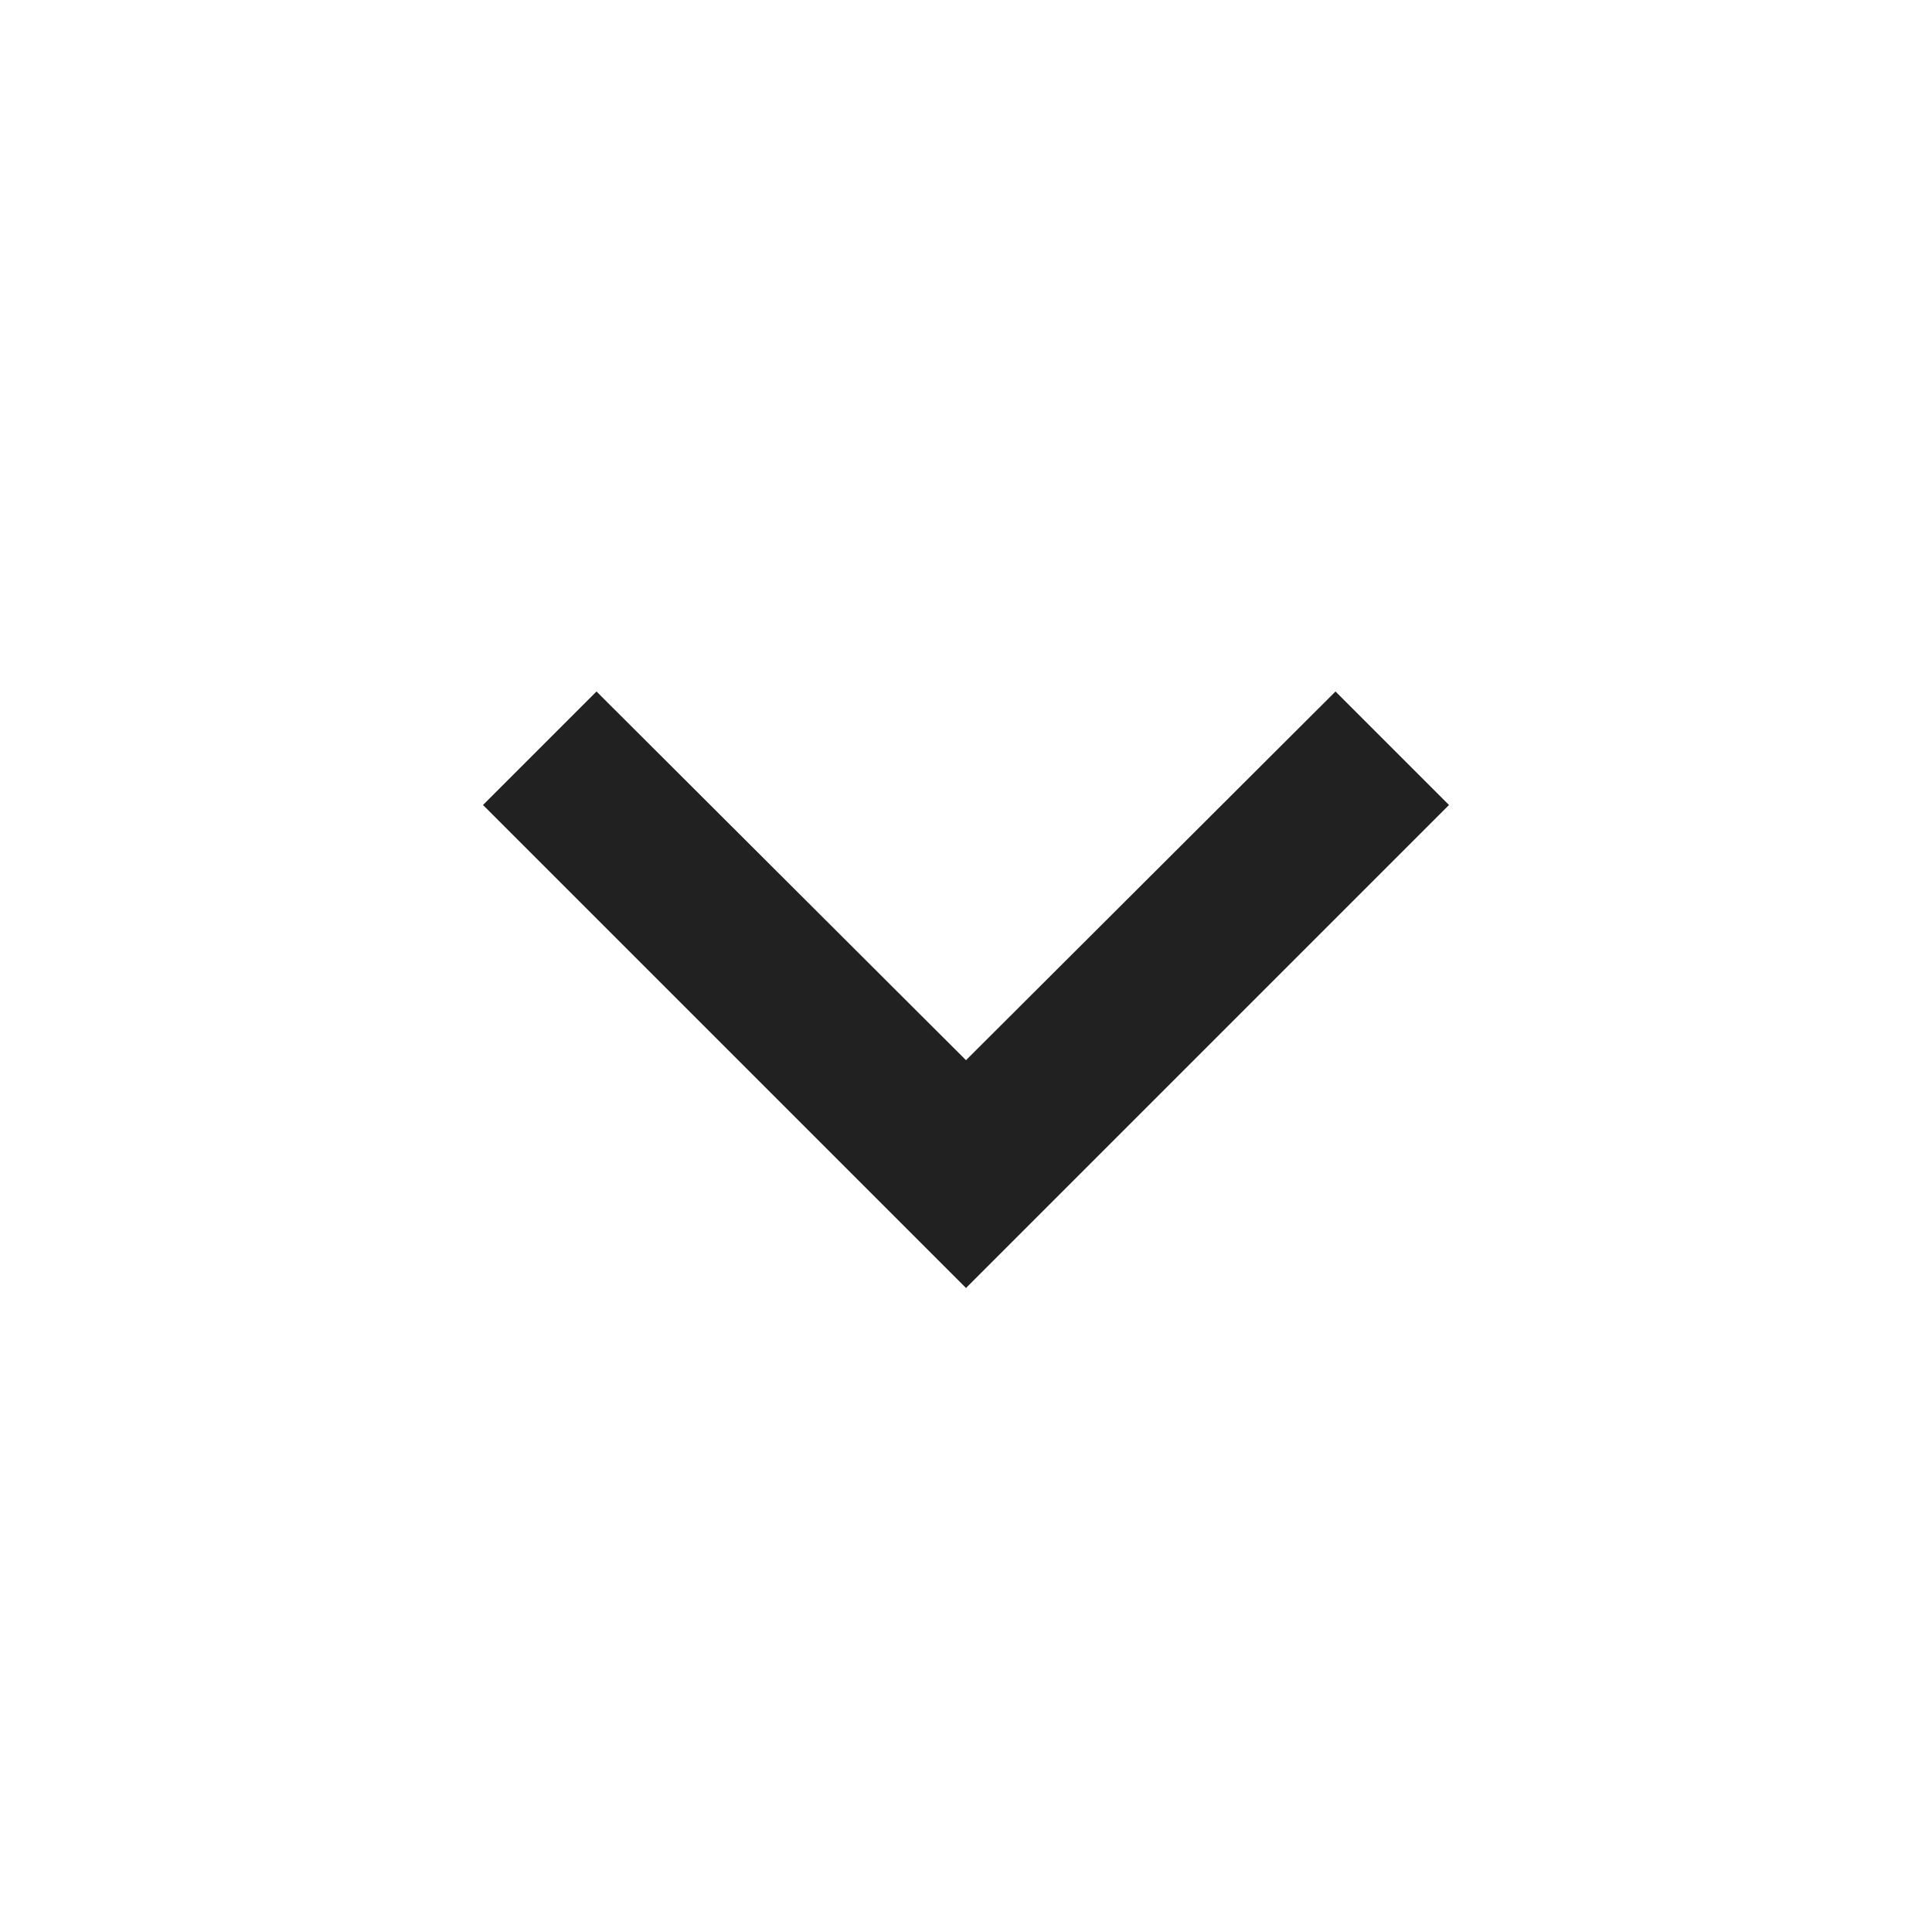
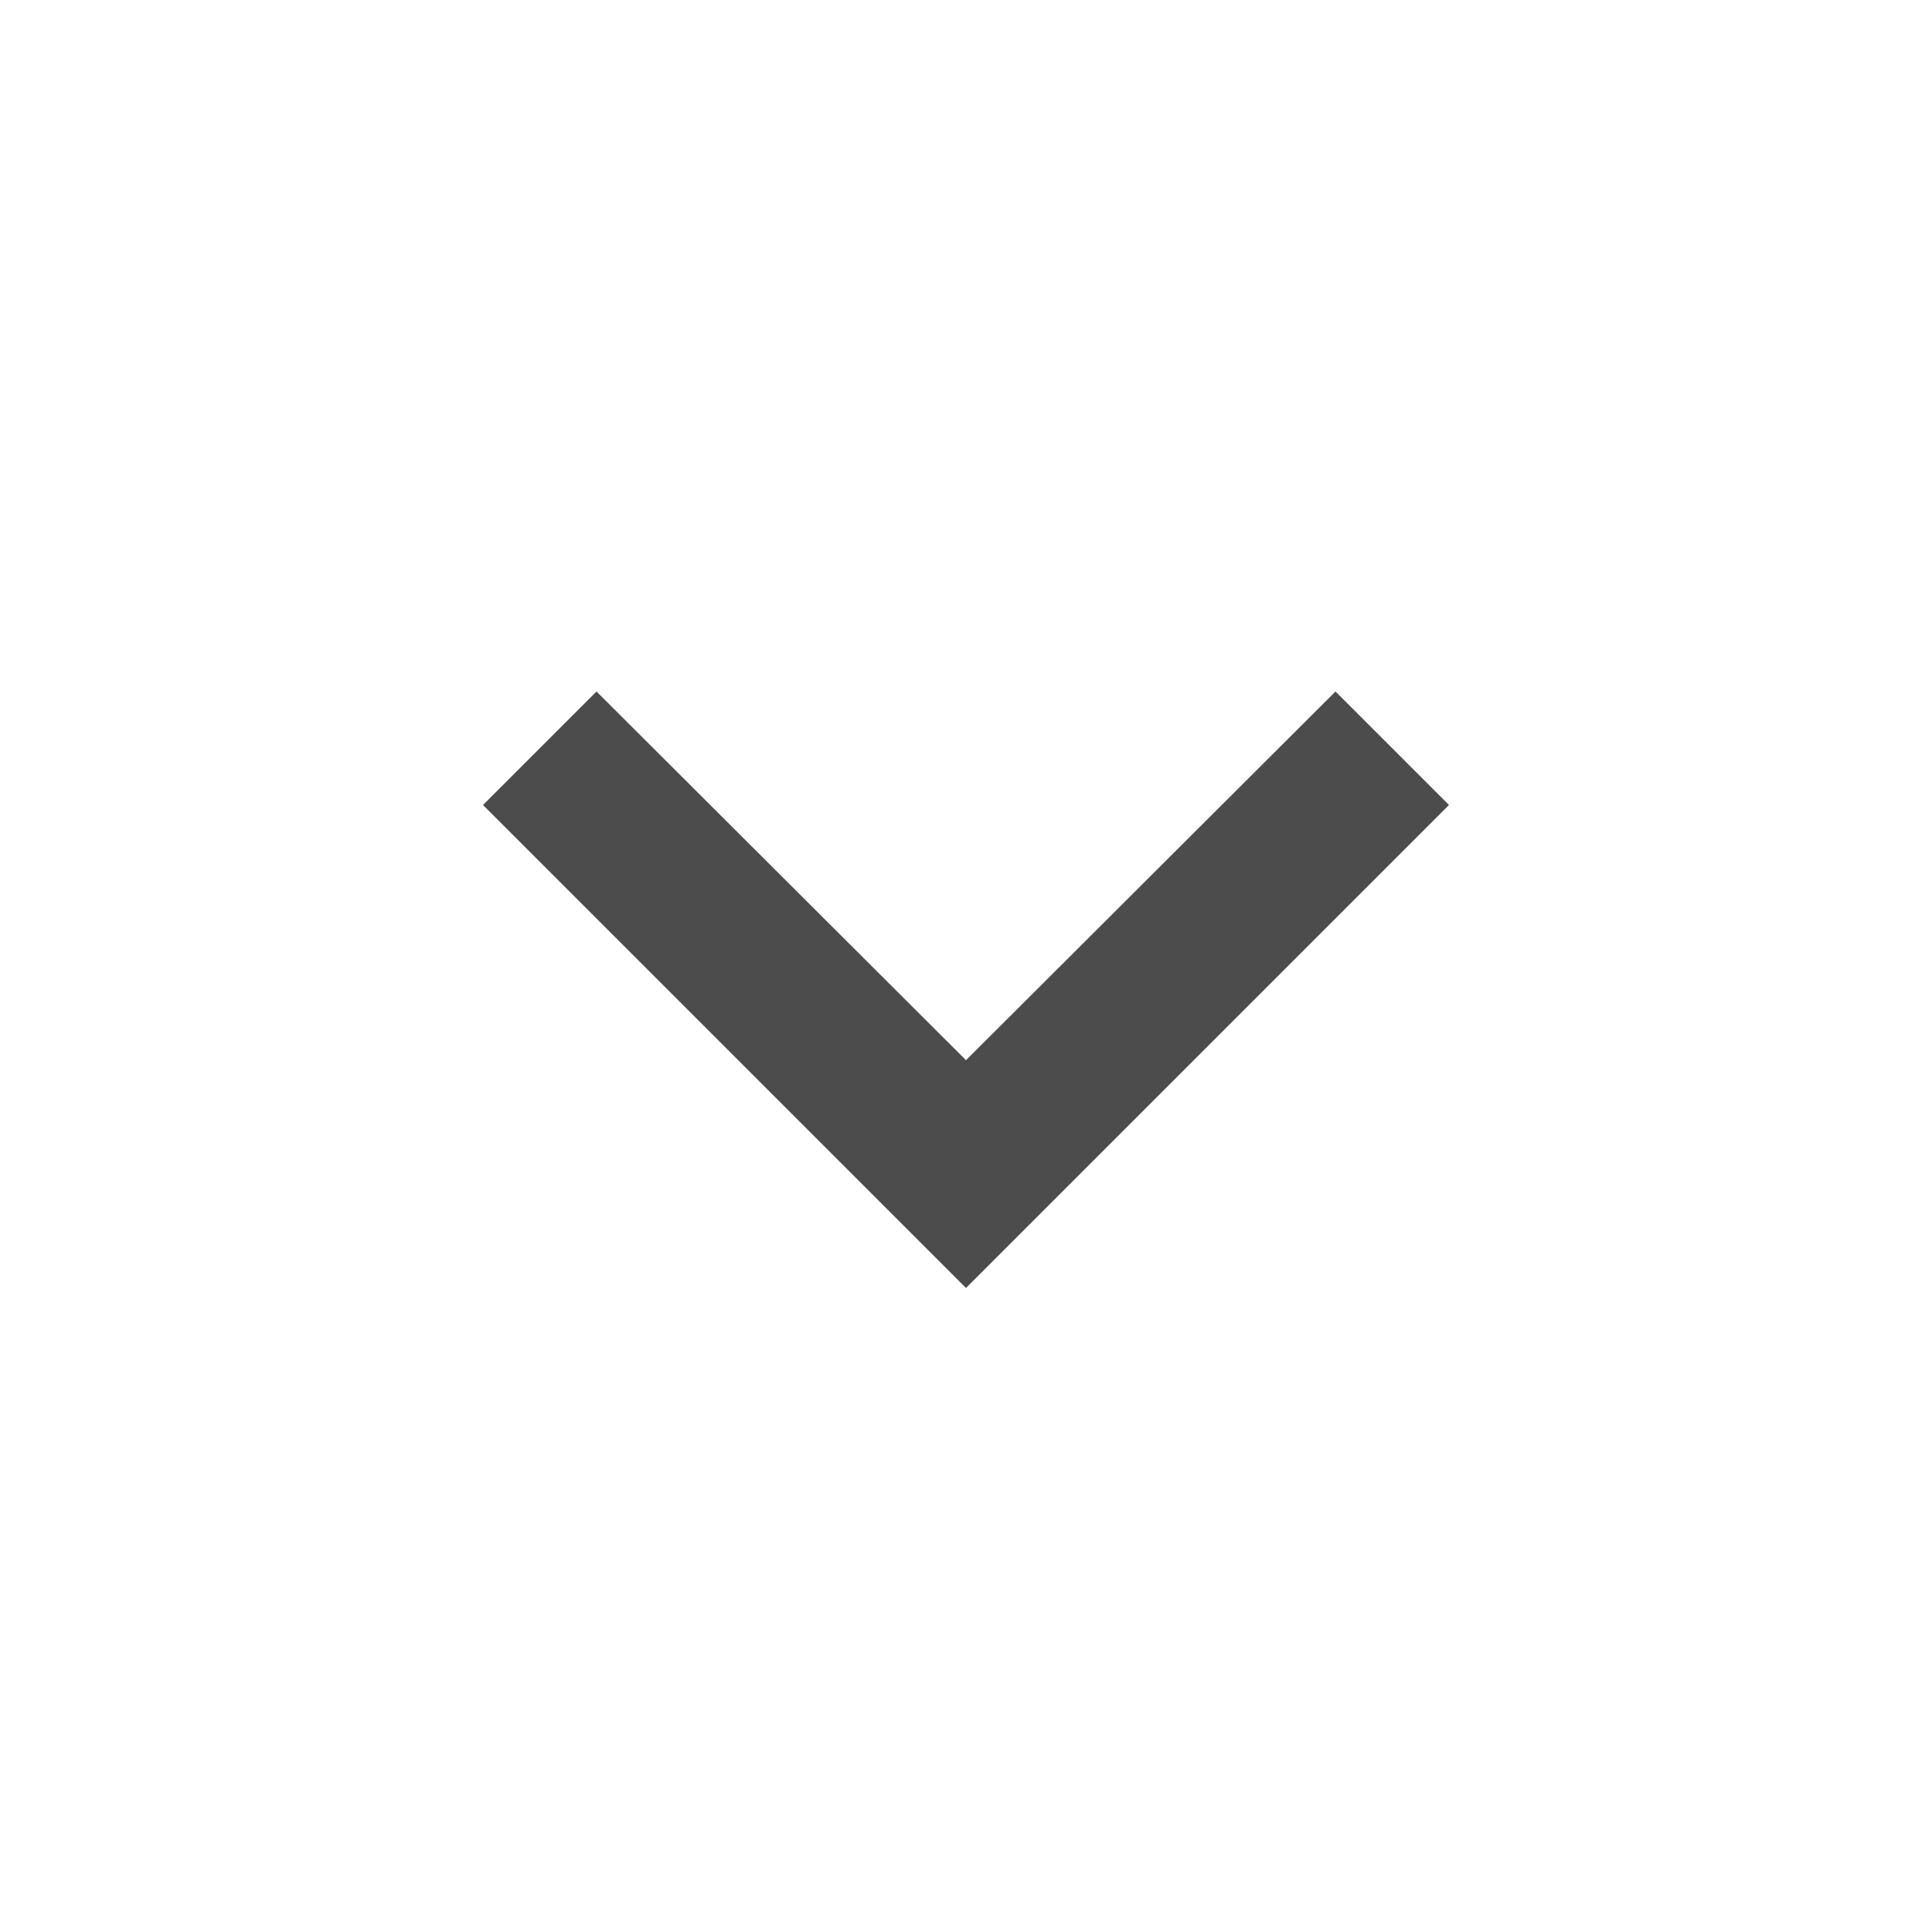
<svg xmlns="http://www.w3.org/2000/svg" width="100%" height="100%" viewBox="0 0 24 24" fill="none">
-   <path fill-rule="evenodd" clip-rule="evenodd" d="M16.59 8.59L12 13.17L7.41 8.59L6 10L12 16L18 10L16.59 8.59Z" fill="black" fill-opacity="0.87" />
+   <path fill-rule="evenodd" clip-rule="evenodd" d="M16.59 8.59L12 13.17L7.41 8.59L6 10L12 16L18 10L16.59 8.59Z" fill="#323232" fill-opacity="0.87" />
</svg>
